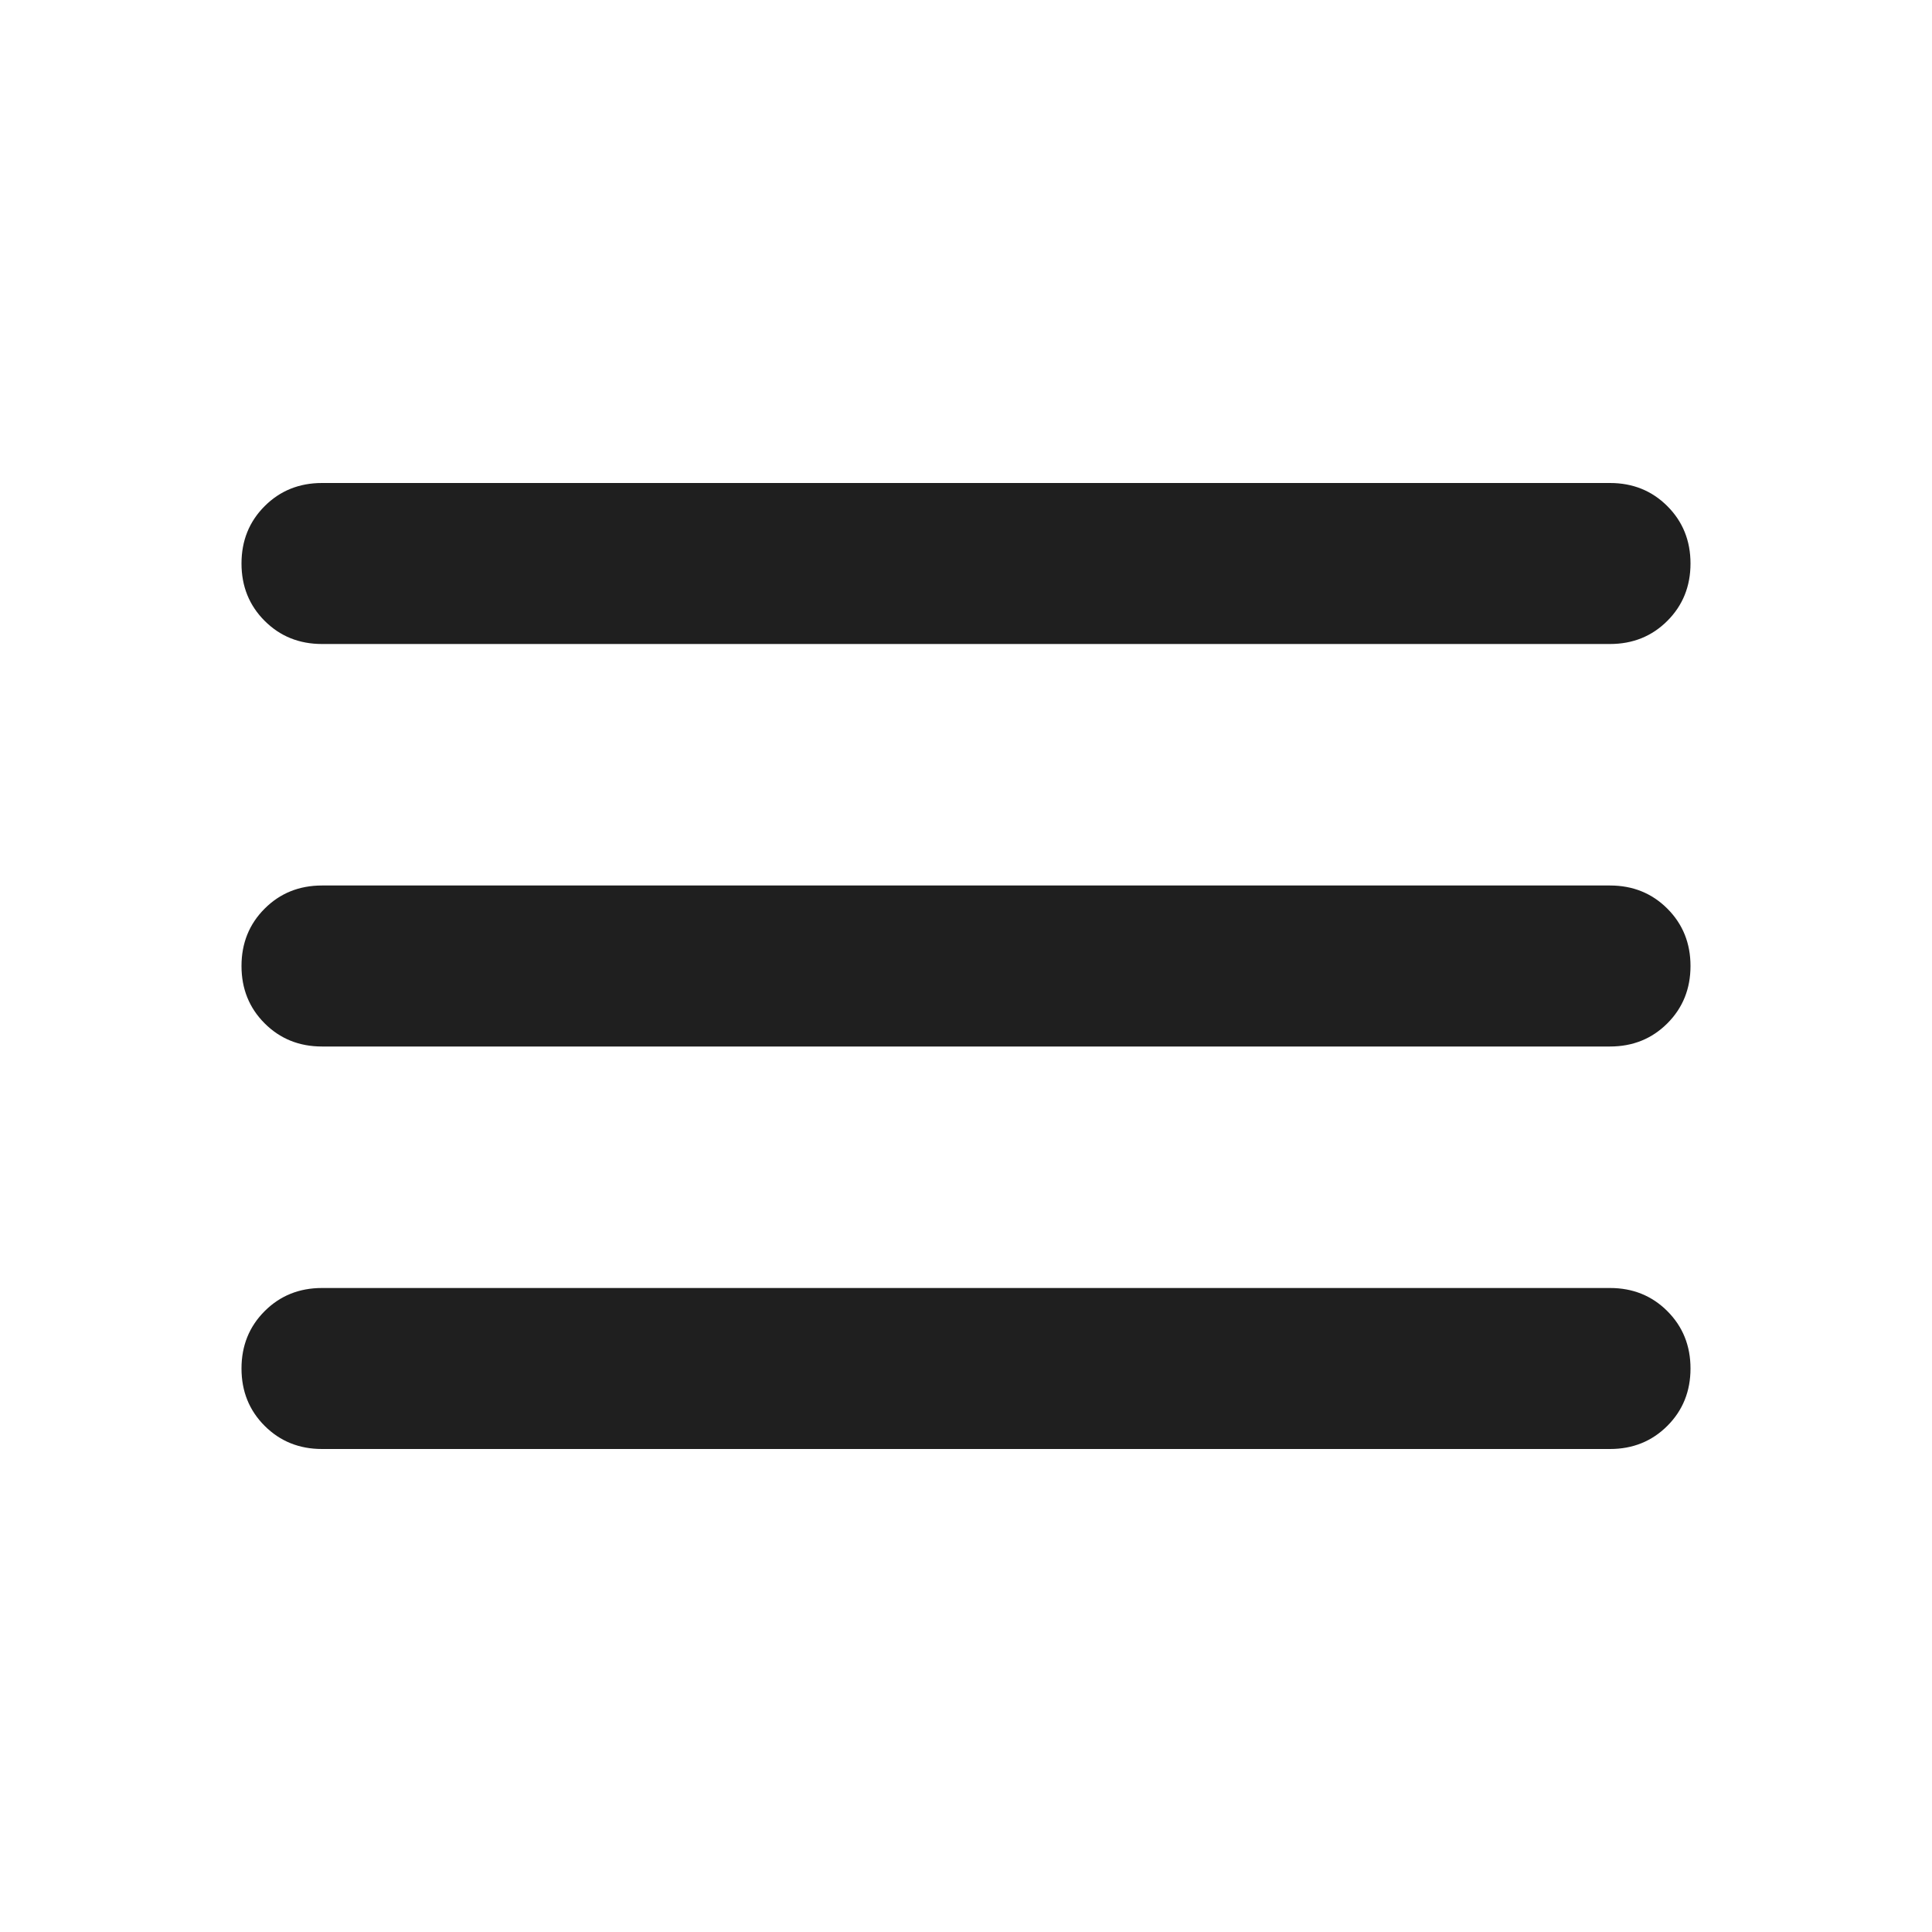
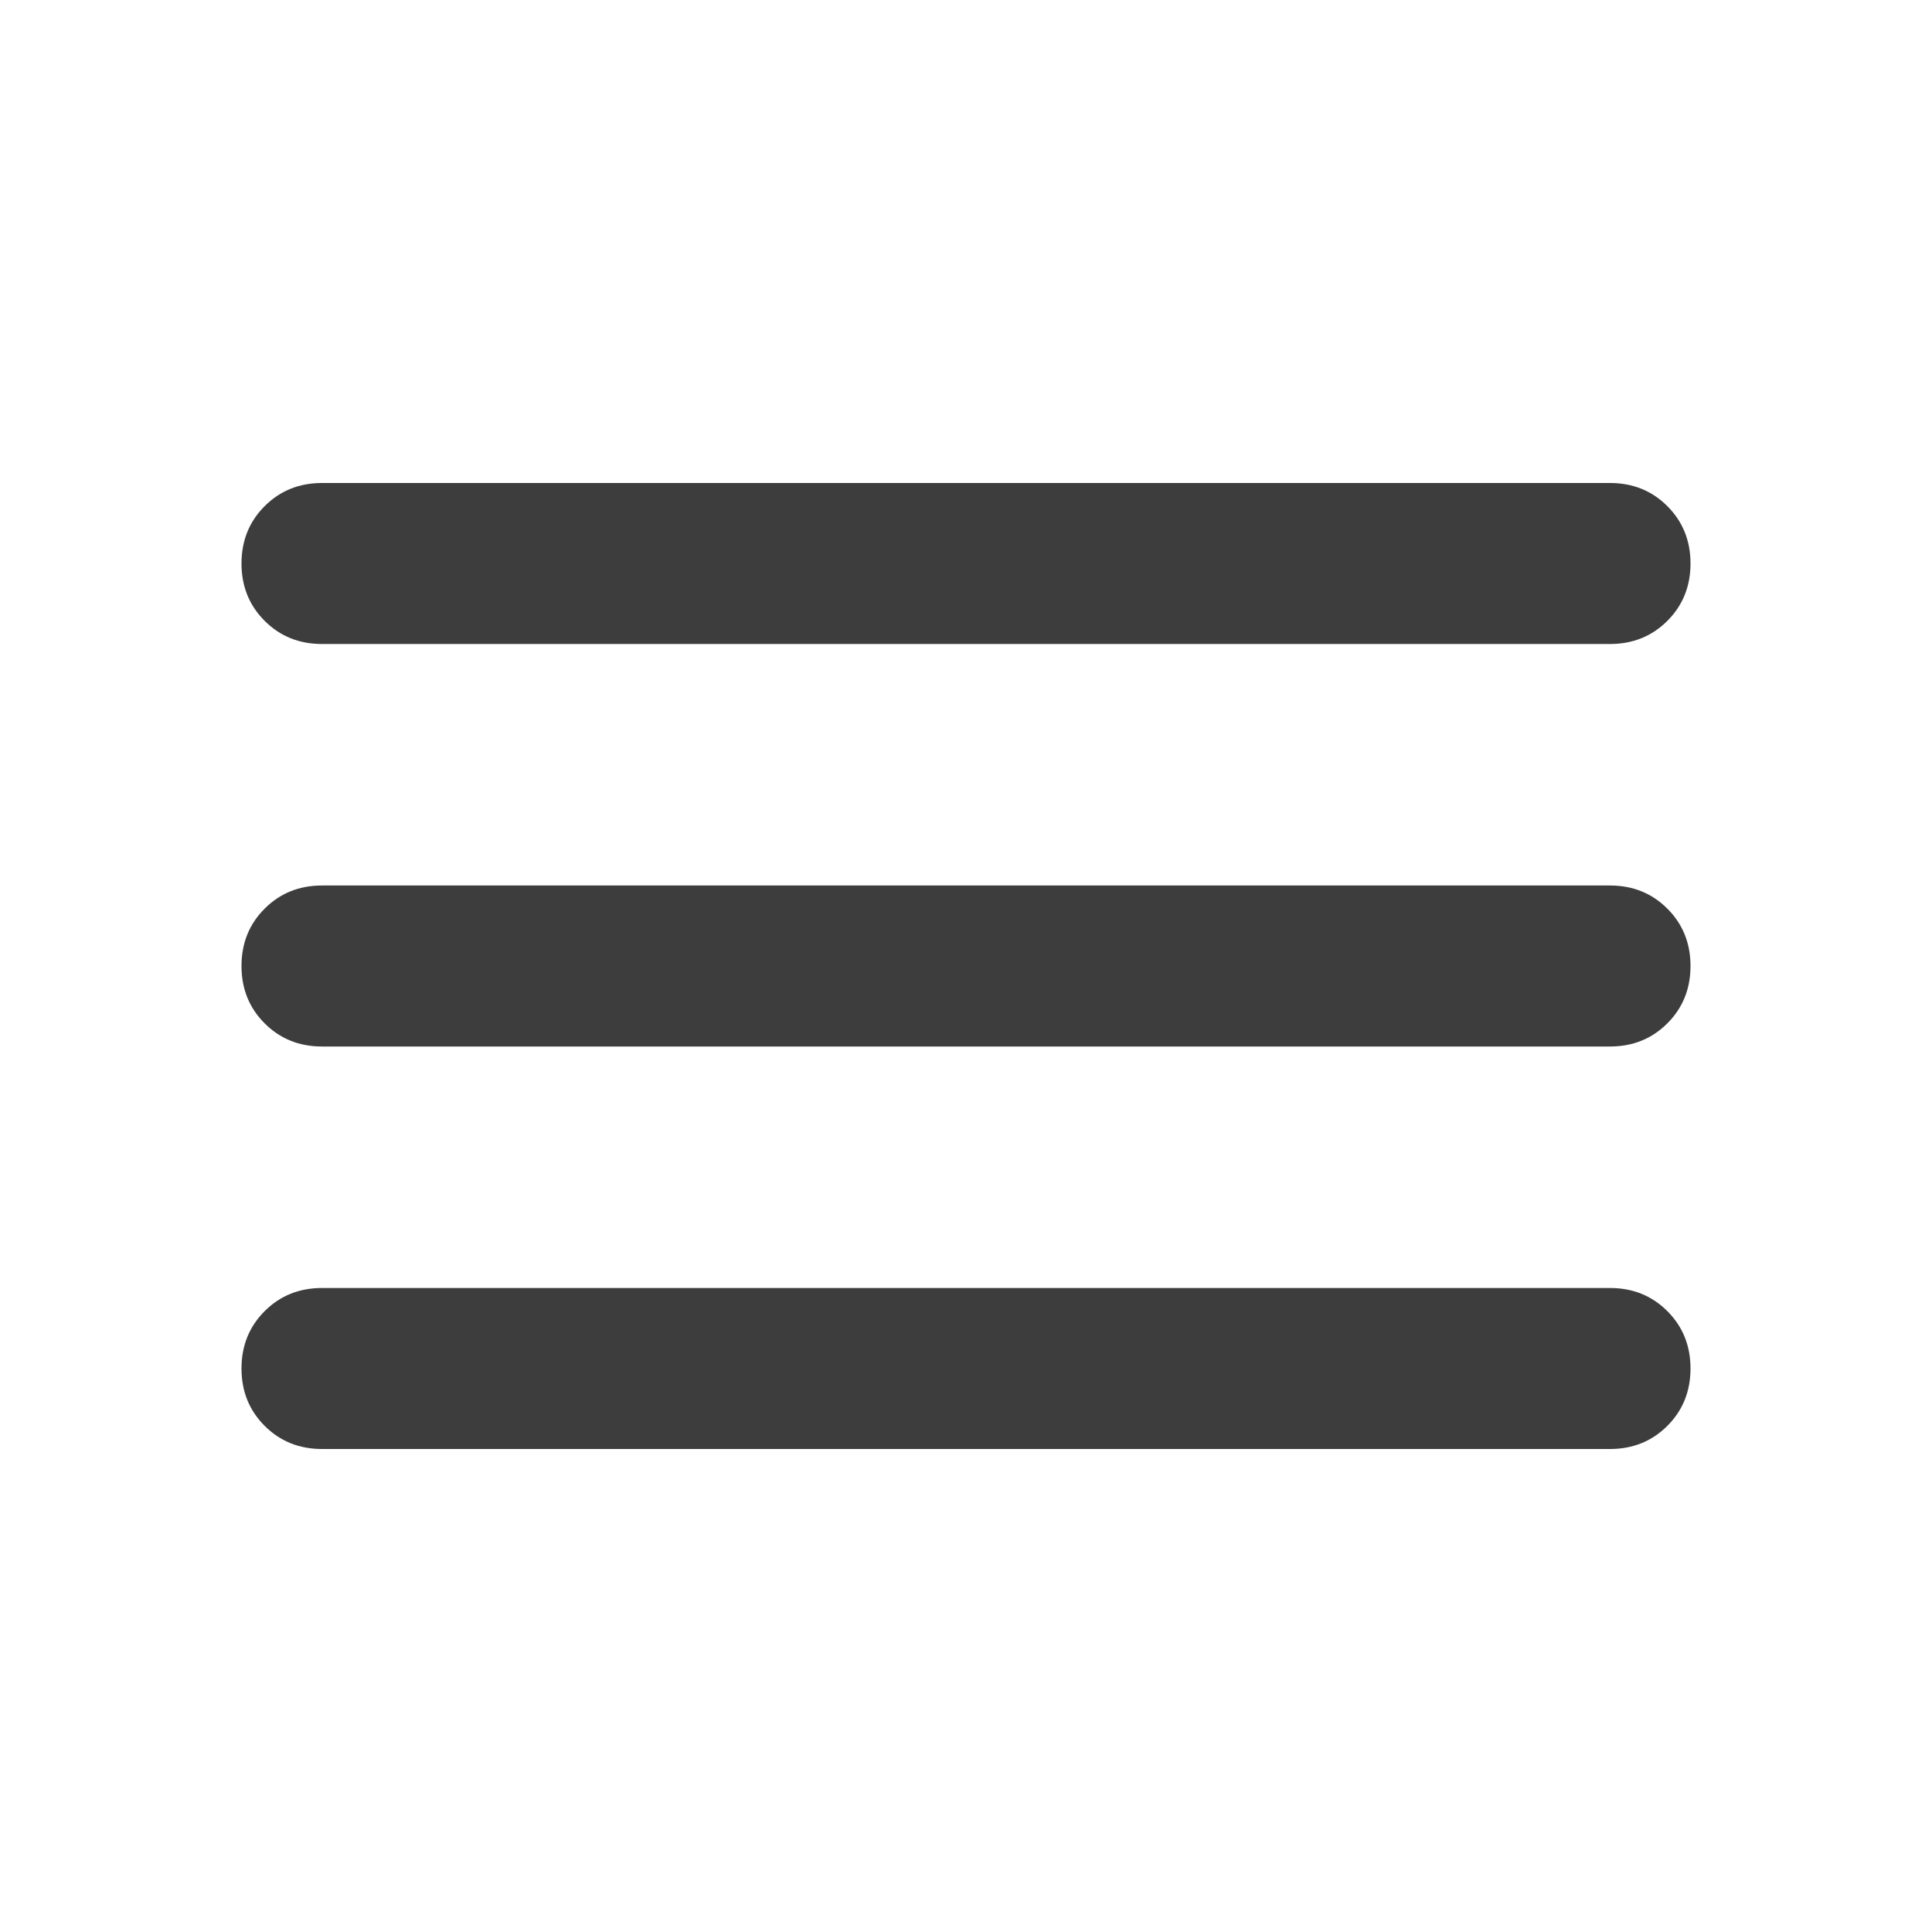
- <svg xmlns="http://www.w3.org/2000/svg" height="24px" viewBox="0 -960 960 960" width="24px" fill="#1f1f1f">
+ <svg xmlns="http://www.w3.org/2000/svg" height="24px" viewBox="0 -960 960 960" width="24px" fill="#3d3d3d">
  <path d="M160-240q-17 0-28.5-11.5T120-280q0-17 11.5-28.5T160-320h640q17 0 28.5 11.5T840-280q0 17-11.5 28.5T800-240H160Zm0-200q-17 0-28.5-11.5T120-480q0-17 11.5-28.5T160-520h640q17 0 28.5 11.5T840-480q0 17-11.5 28.5T800-440H160Zm0-200q-17 0-28.5-11.5T120-680q0-17 11.5-28.5T160-720h640q17 0 28.5 11.5T840-680q0 17-11.5 28.5T800-640H160Z" />
</svg>
